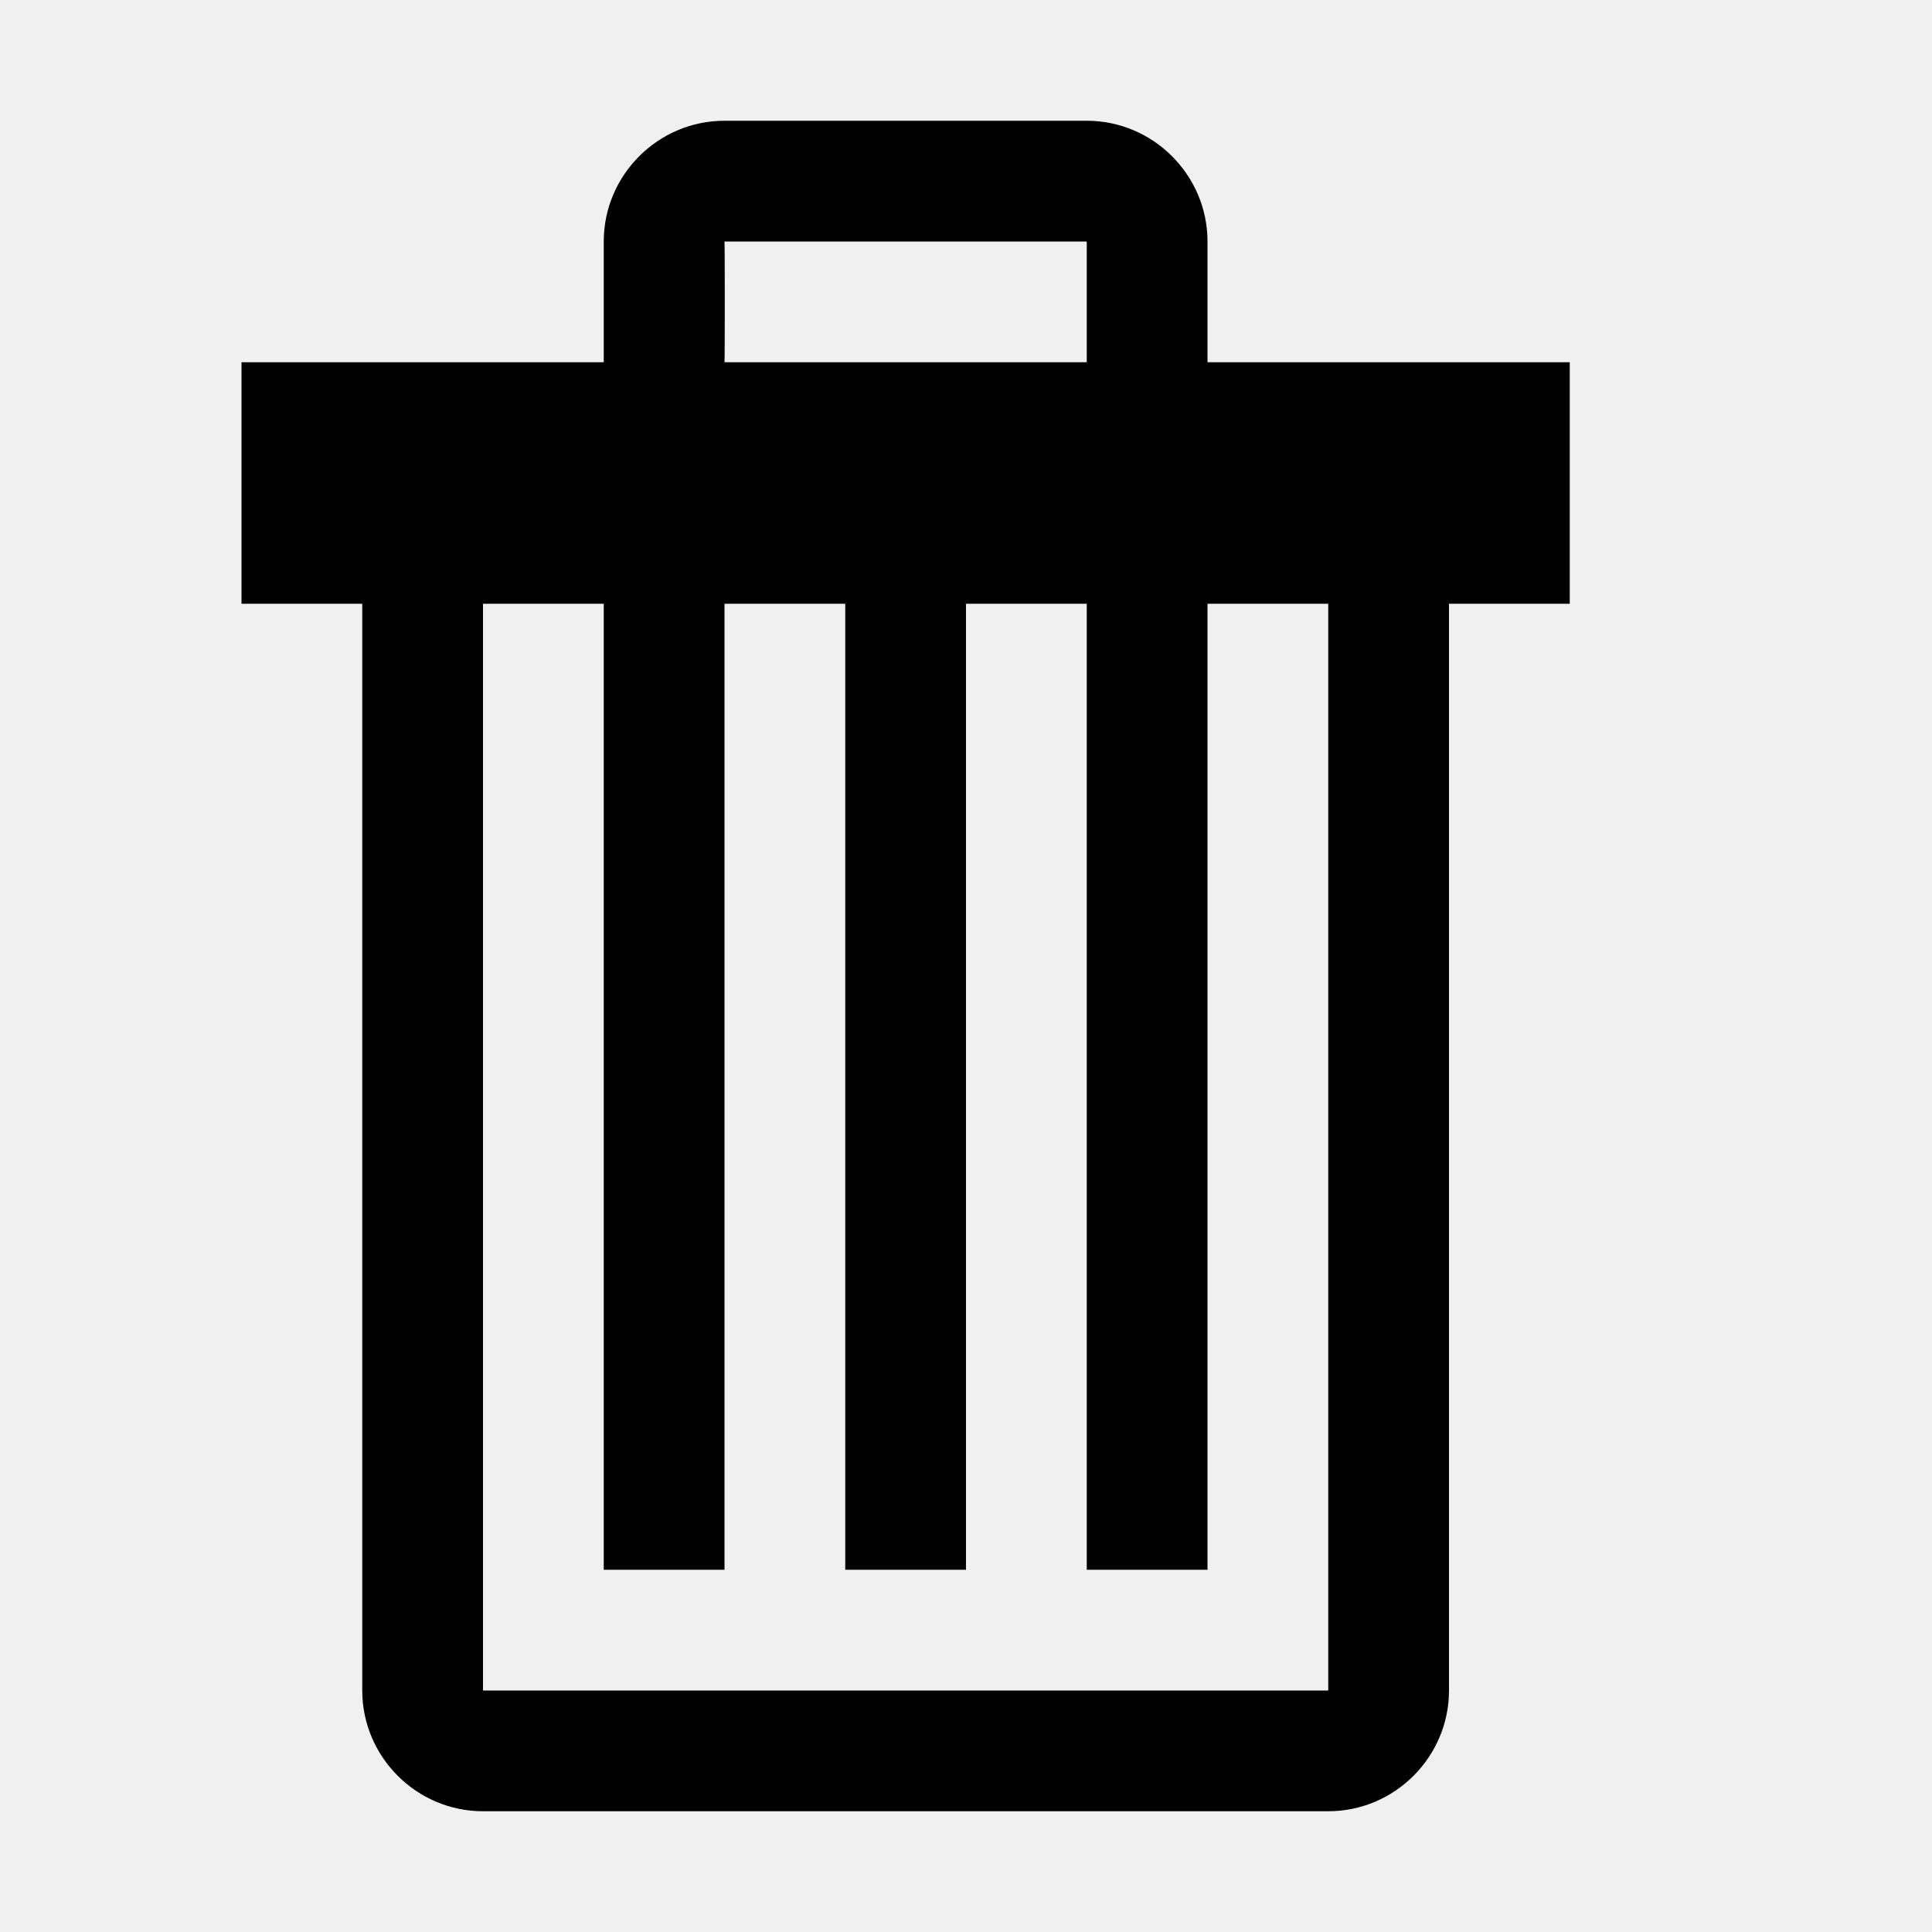
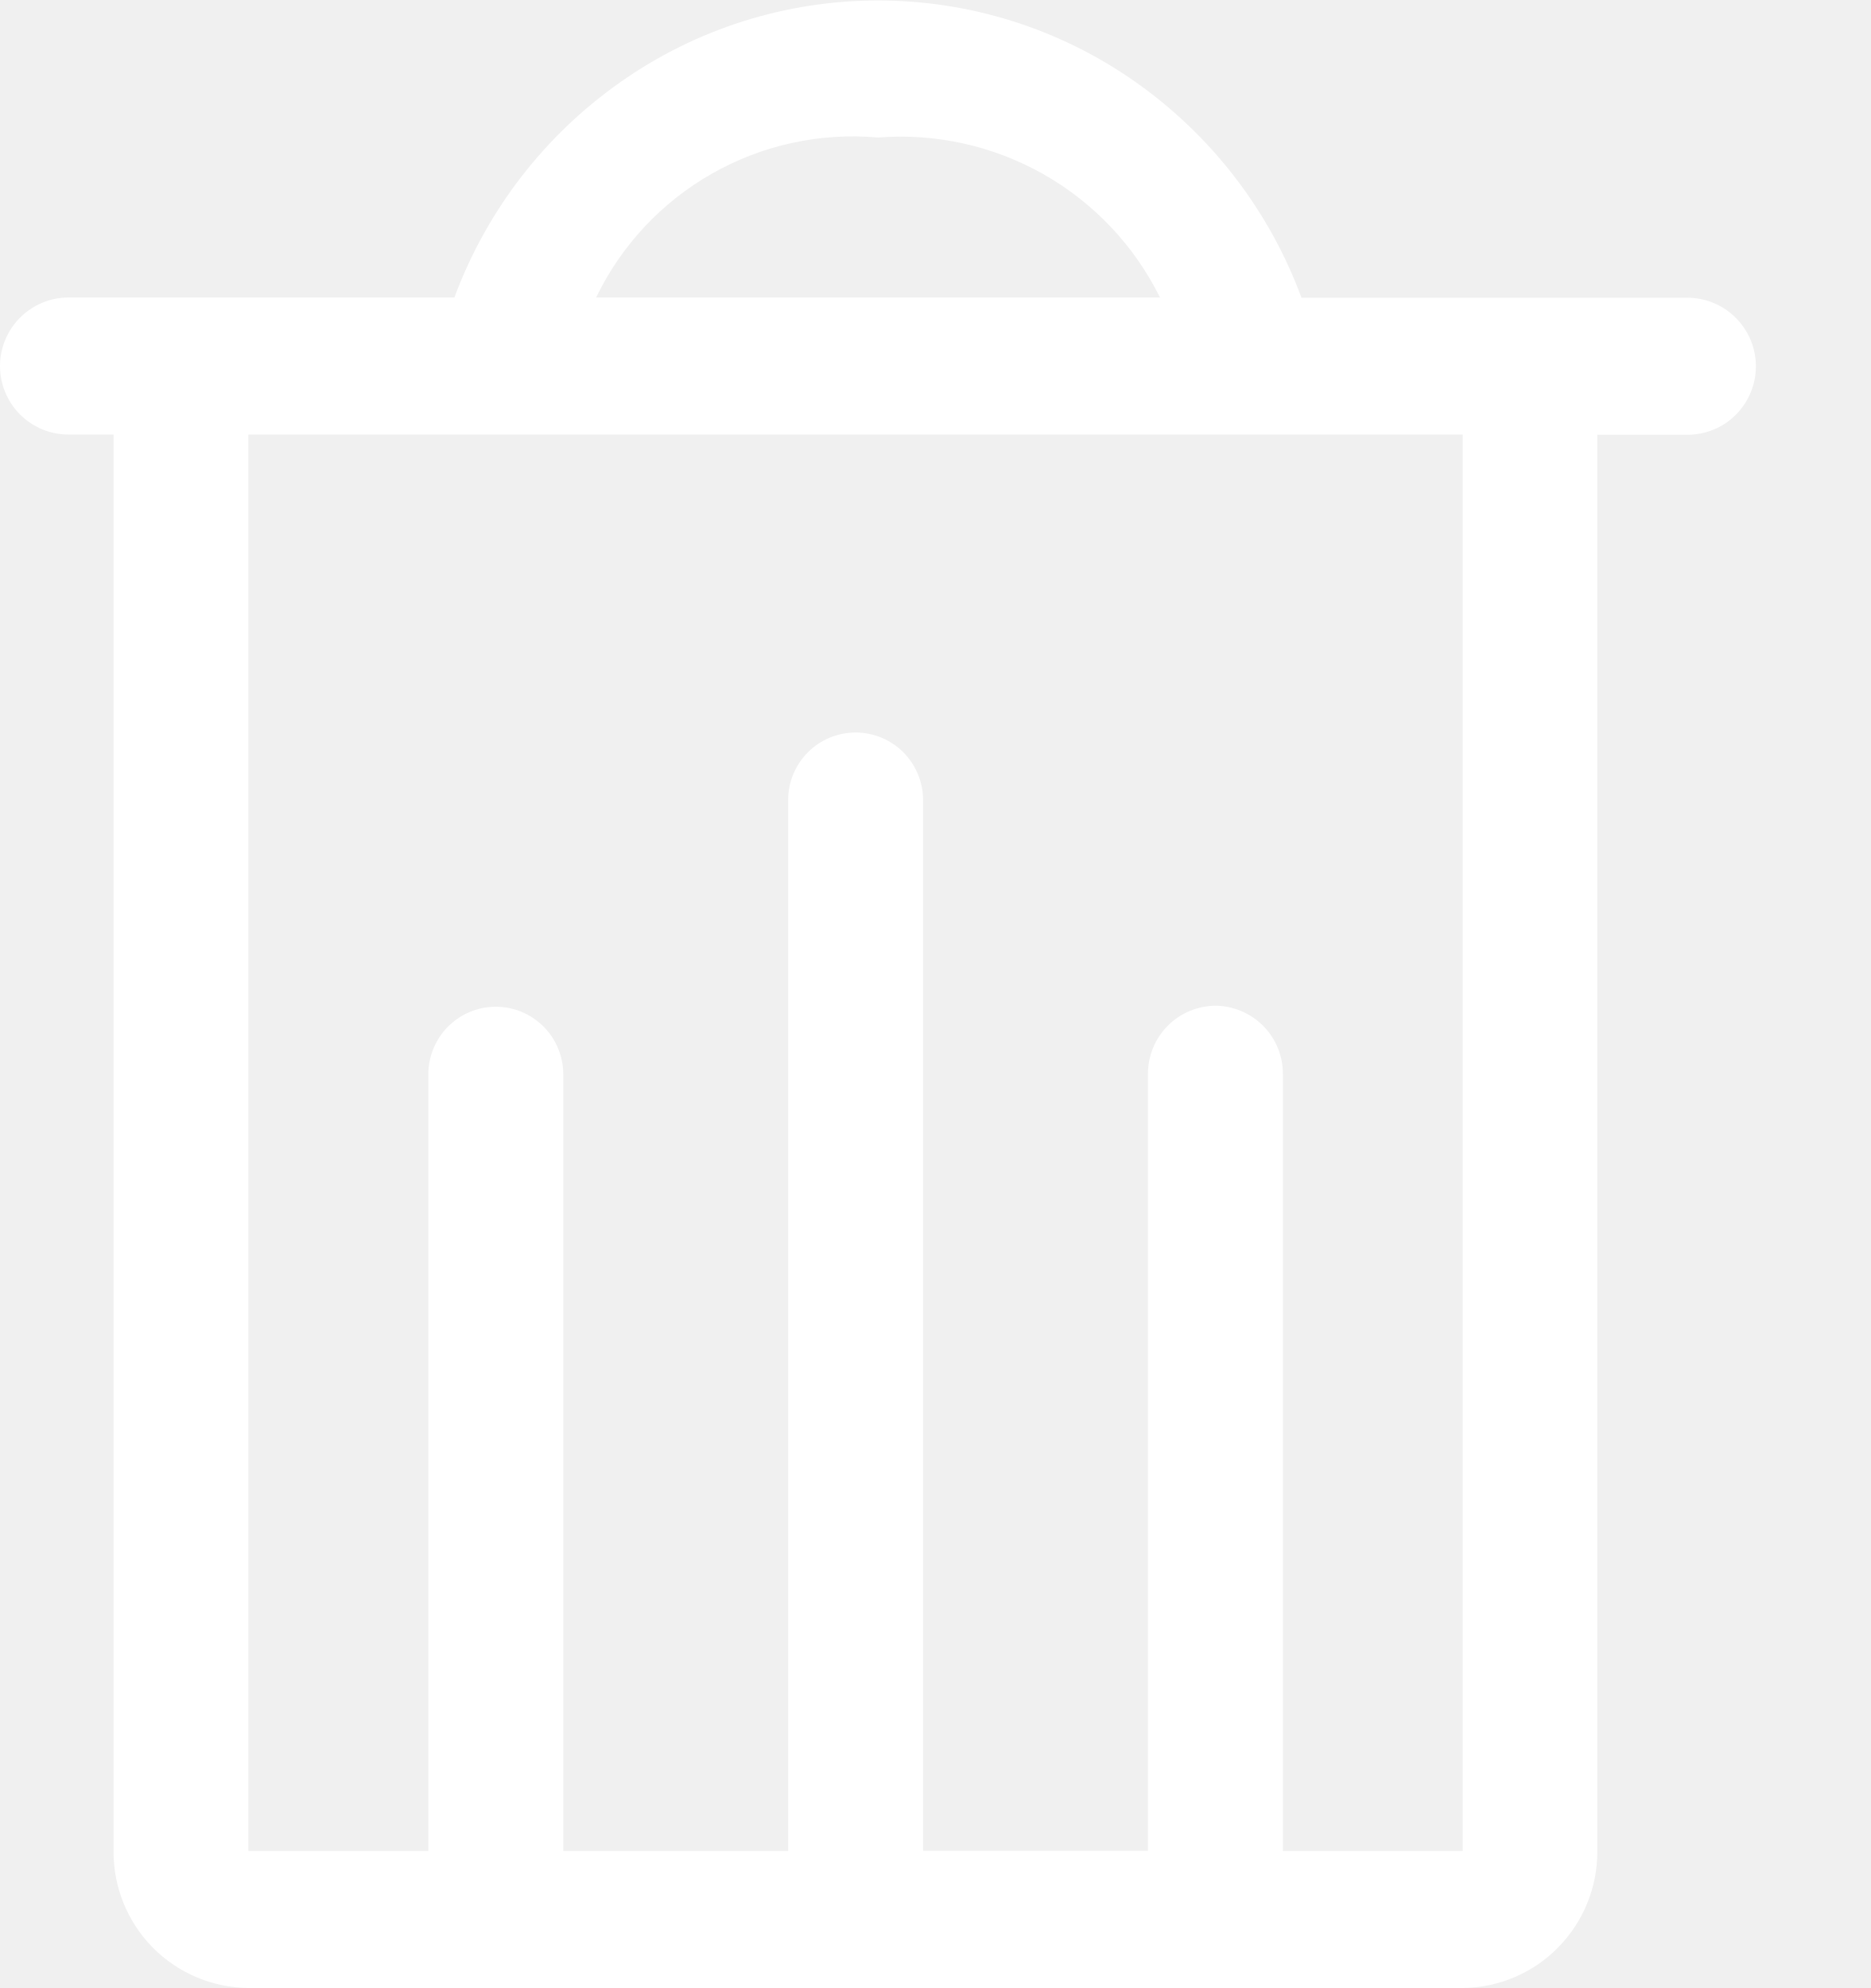
- <svg viewBox="0 0 512 512">
-   <path d="M416 96h-96V64c0-17.6-14.4-32-32-32h-96c-17.6 0-32 14.4-32 32v32H64v64h32v288c0 17.6 14.4 32 32 32h224c17.6 0 32-14.4 32-32V160h32zM192 64h95.9l.1.1V96h-96c.1-.1.1-32.1 0-32m160 384H128.1l-.1-.1V160h32v256h32V160h32v256h32V160h32v256h32V160h32z" />
+ <svg xmlns="http://www.w3.org/2000/svg" width="16" height="17" viewBox="0 0 16 17" fill="none">
+   <path d="M12.509 17H2.124C1.816 16.997 1.521 16.872 1.305 16.653C1.089 16.433 0.969 16.137 0.971 15.828V3.716H0.586C0.431 3.716 0.282 3.655 0.172 3.545C0.062 3.435 0 3.286 0 3.13C0 2.975 0.062 2.826 0.172 2.716C0.282 2.606 0.431 2.544 0.586 2.544H3.886C4.162 1.799 4.658 1.156 5.309 0.7C5.953 0.247 6.721 0.004 7.509 0.004C8.297 0.004 9.065 0.247 9.709 0.7C10.359 1.157 10.855 1.801 11.13 2.546H14.43C14.585 2.546 14.735 2.608 14.844 2.718C14.954 2.828 15.016 2.977 15.016 3.132C15.016 3.288 14.954 3.437 14.844 3.547C14.735 3.657 14.585 3.718 14.43 3.718H13.66V15.828C13.662 16.136 13.542 16.432 13.326 16.652C13.111 16.872 12.817 16.997 12.509 17ZM10.394 8.6C10.548 8.602 10.695 8.664 10.804 8.774C10.912 8.884 10.972 9.032 10.971 9.186V15.828H12.509V3.716H2.124V15.828H3.663V9.186C3.663 9.111 3.678 9.036 3.707 8.966C3.736 8.896 3.778 8.832 3.832 8.778C3.886 8.725 3.949 8.682 4.019 8.653C4.089 8.624 4.164 8.609 4.24 8.609C4.316 8.609 4.391 8.624 4.461 8.653C4.531 8.682 4.594 8.725 4.648 8.778C4.702 8.832 4.744 8.896 4.773 8.966C4.802 9.036 4.817 9.111 4.817 9.186V15.828H6.74V6.841C6.74 6.688 6.801 6.542 6.909 6.433C7.017 6.325 7.164 6.264 7.317 6.264C7.47 6.264 7.617 6.325 7.725 6.433C7.833 6.542 7.894 6.688 7.894 6.841V15.827H9.817V9.186C9.816 9.032 9.876 8.884 9.984 8.774C10.092 8.664 10.24 8.602 10.394 8.6ZM7.509 1.176C7.016 1.132 6.521 1.239 6.09 1.484C5.659 1.728 5.313 2.098 5.098 2.544H9.92C9.701 2.101 9.354 1.734 8.924 1.49C8.495 1.247 8.002 1.137 7.509 1.176Z" fill="white" />
</svg>
